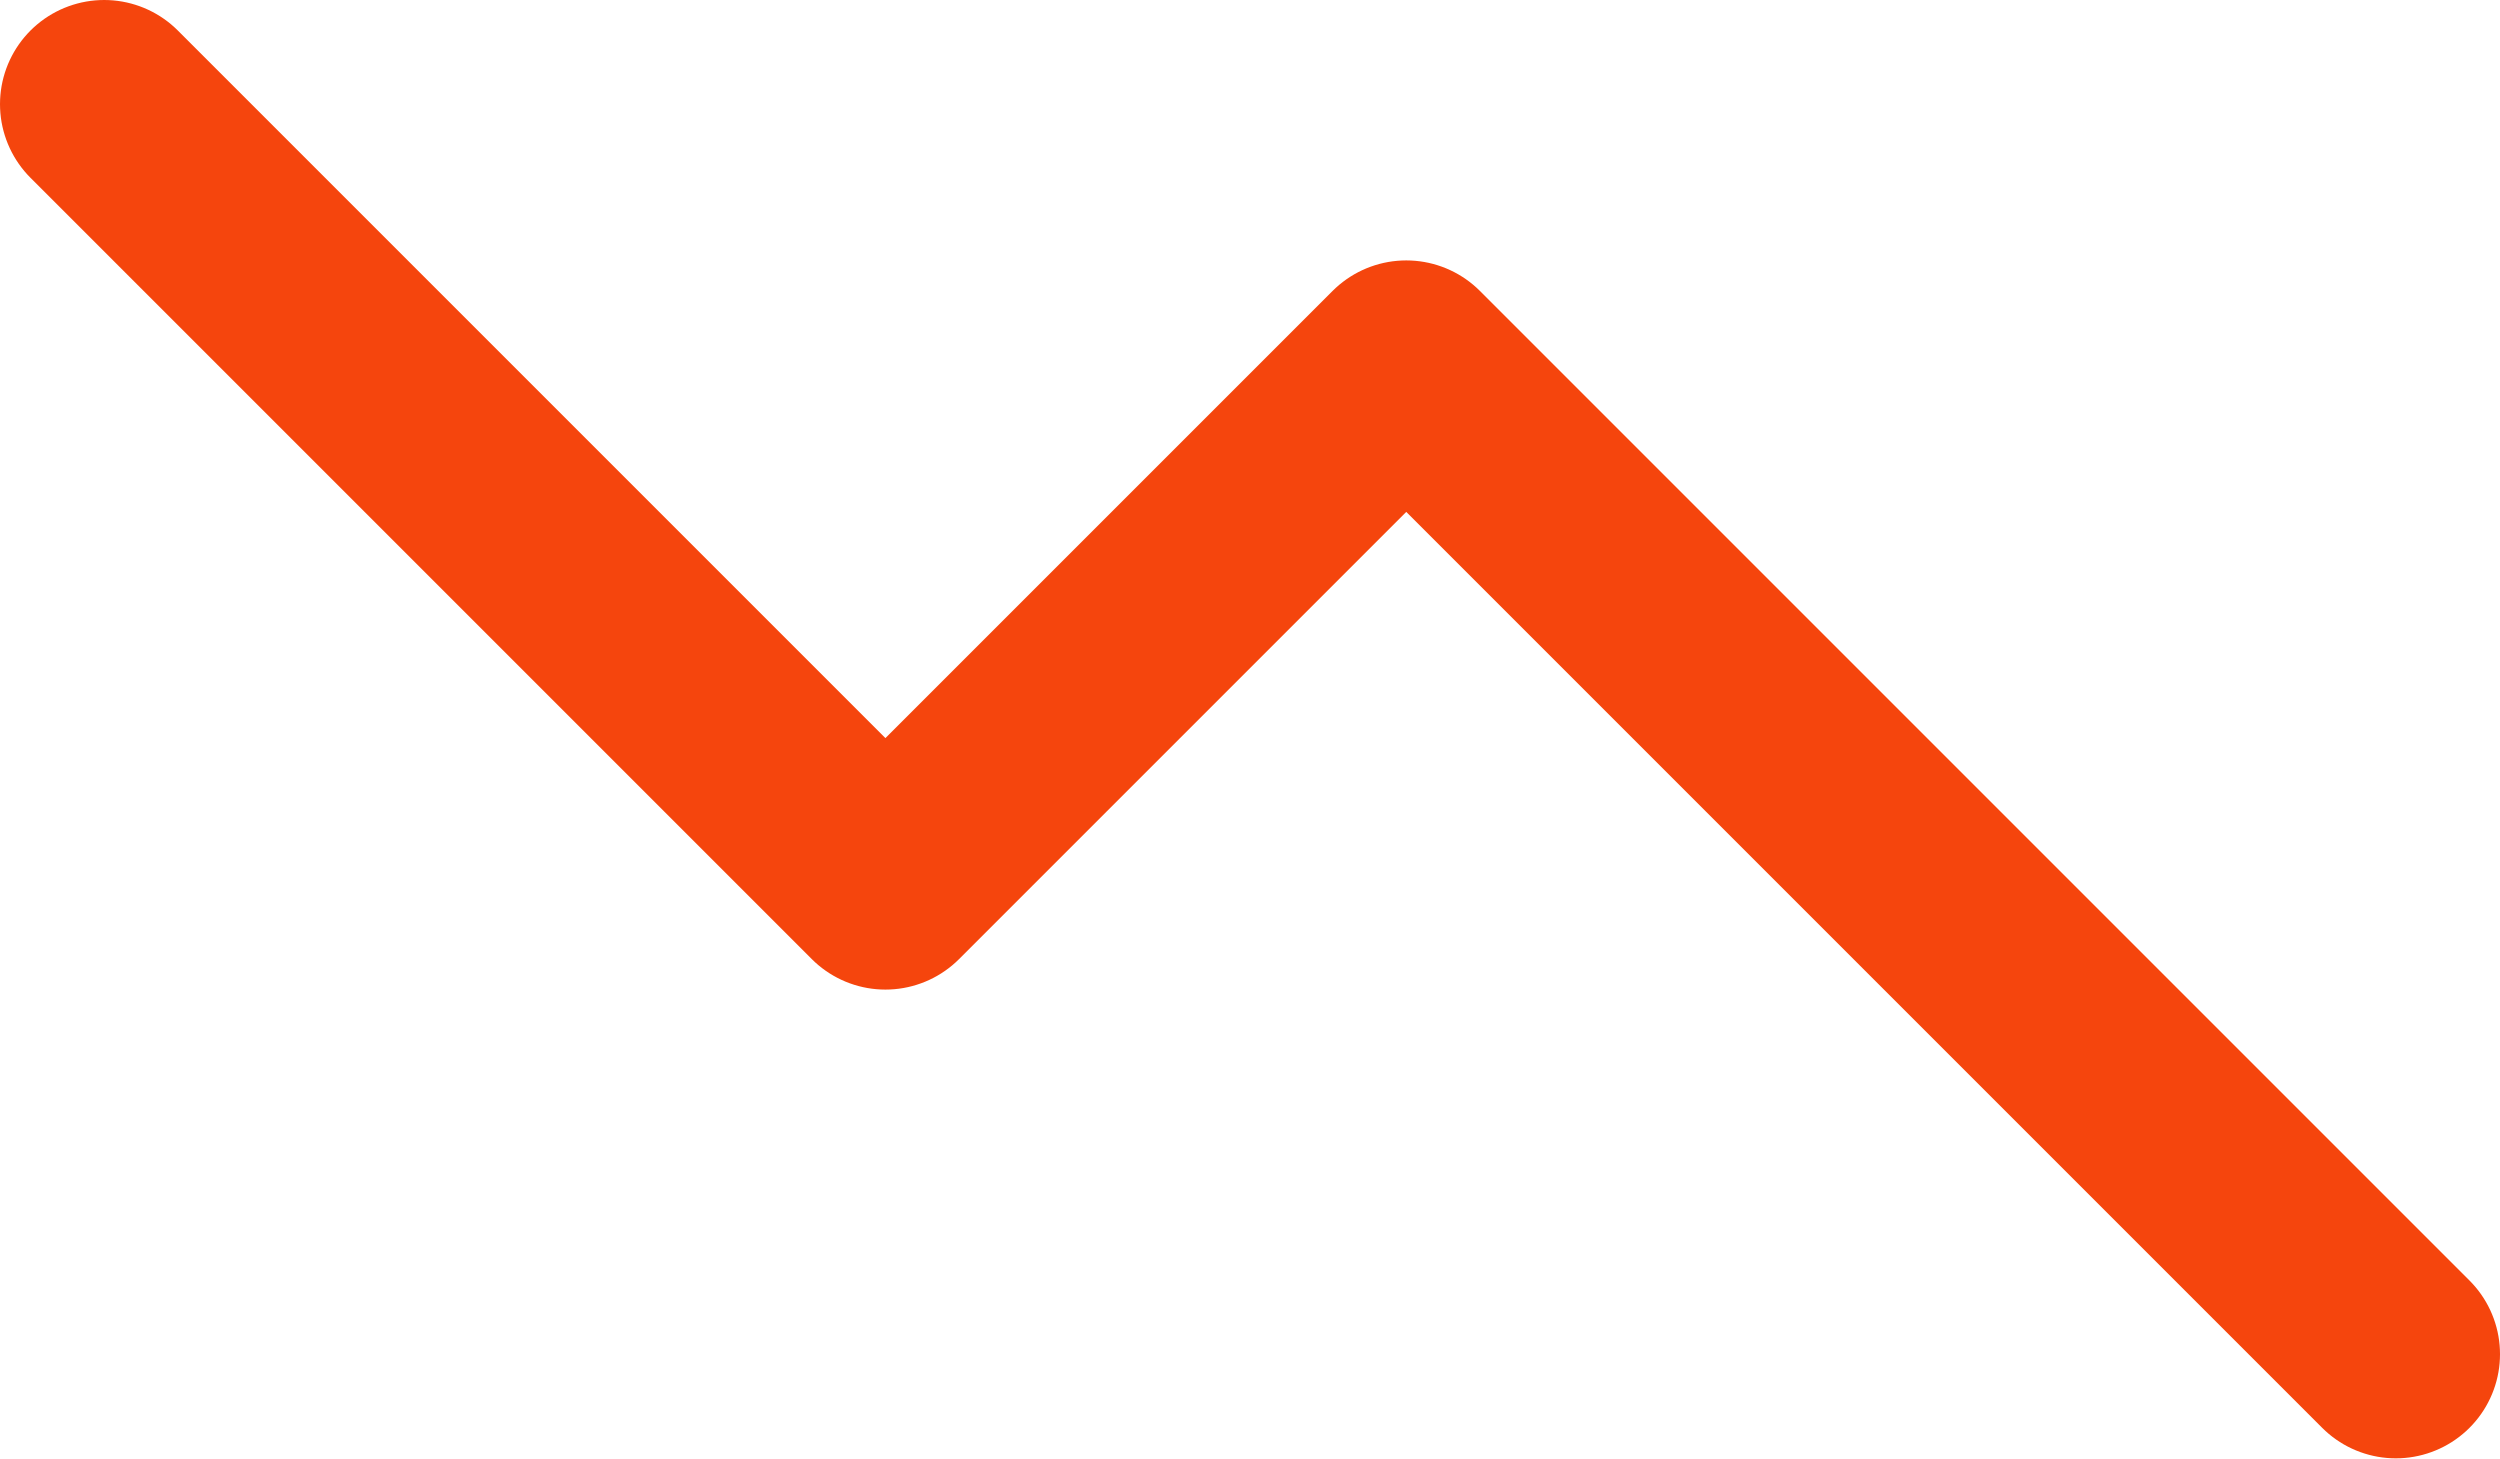
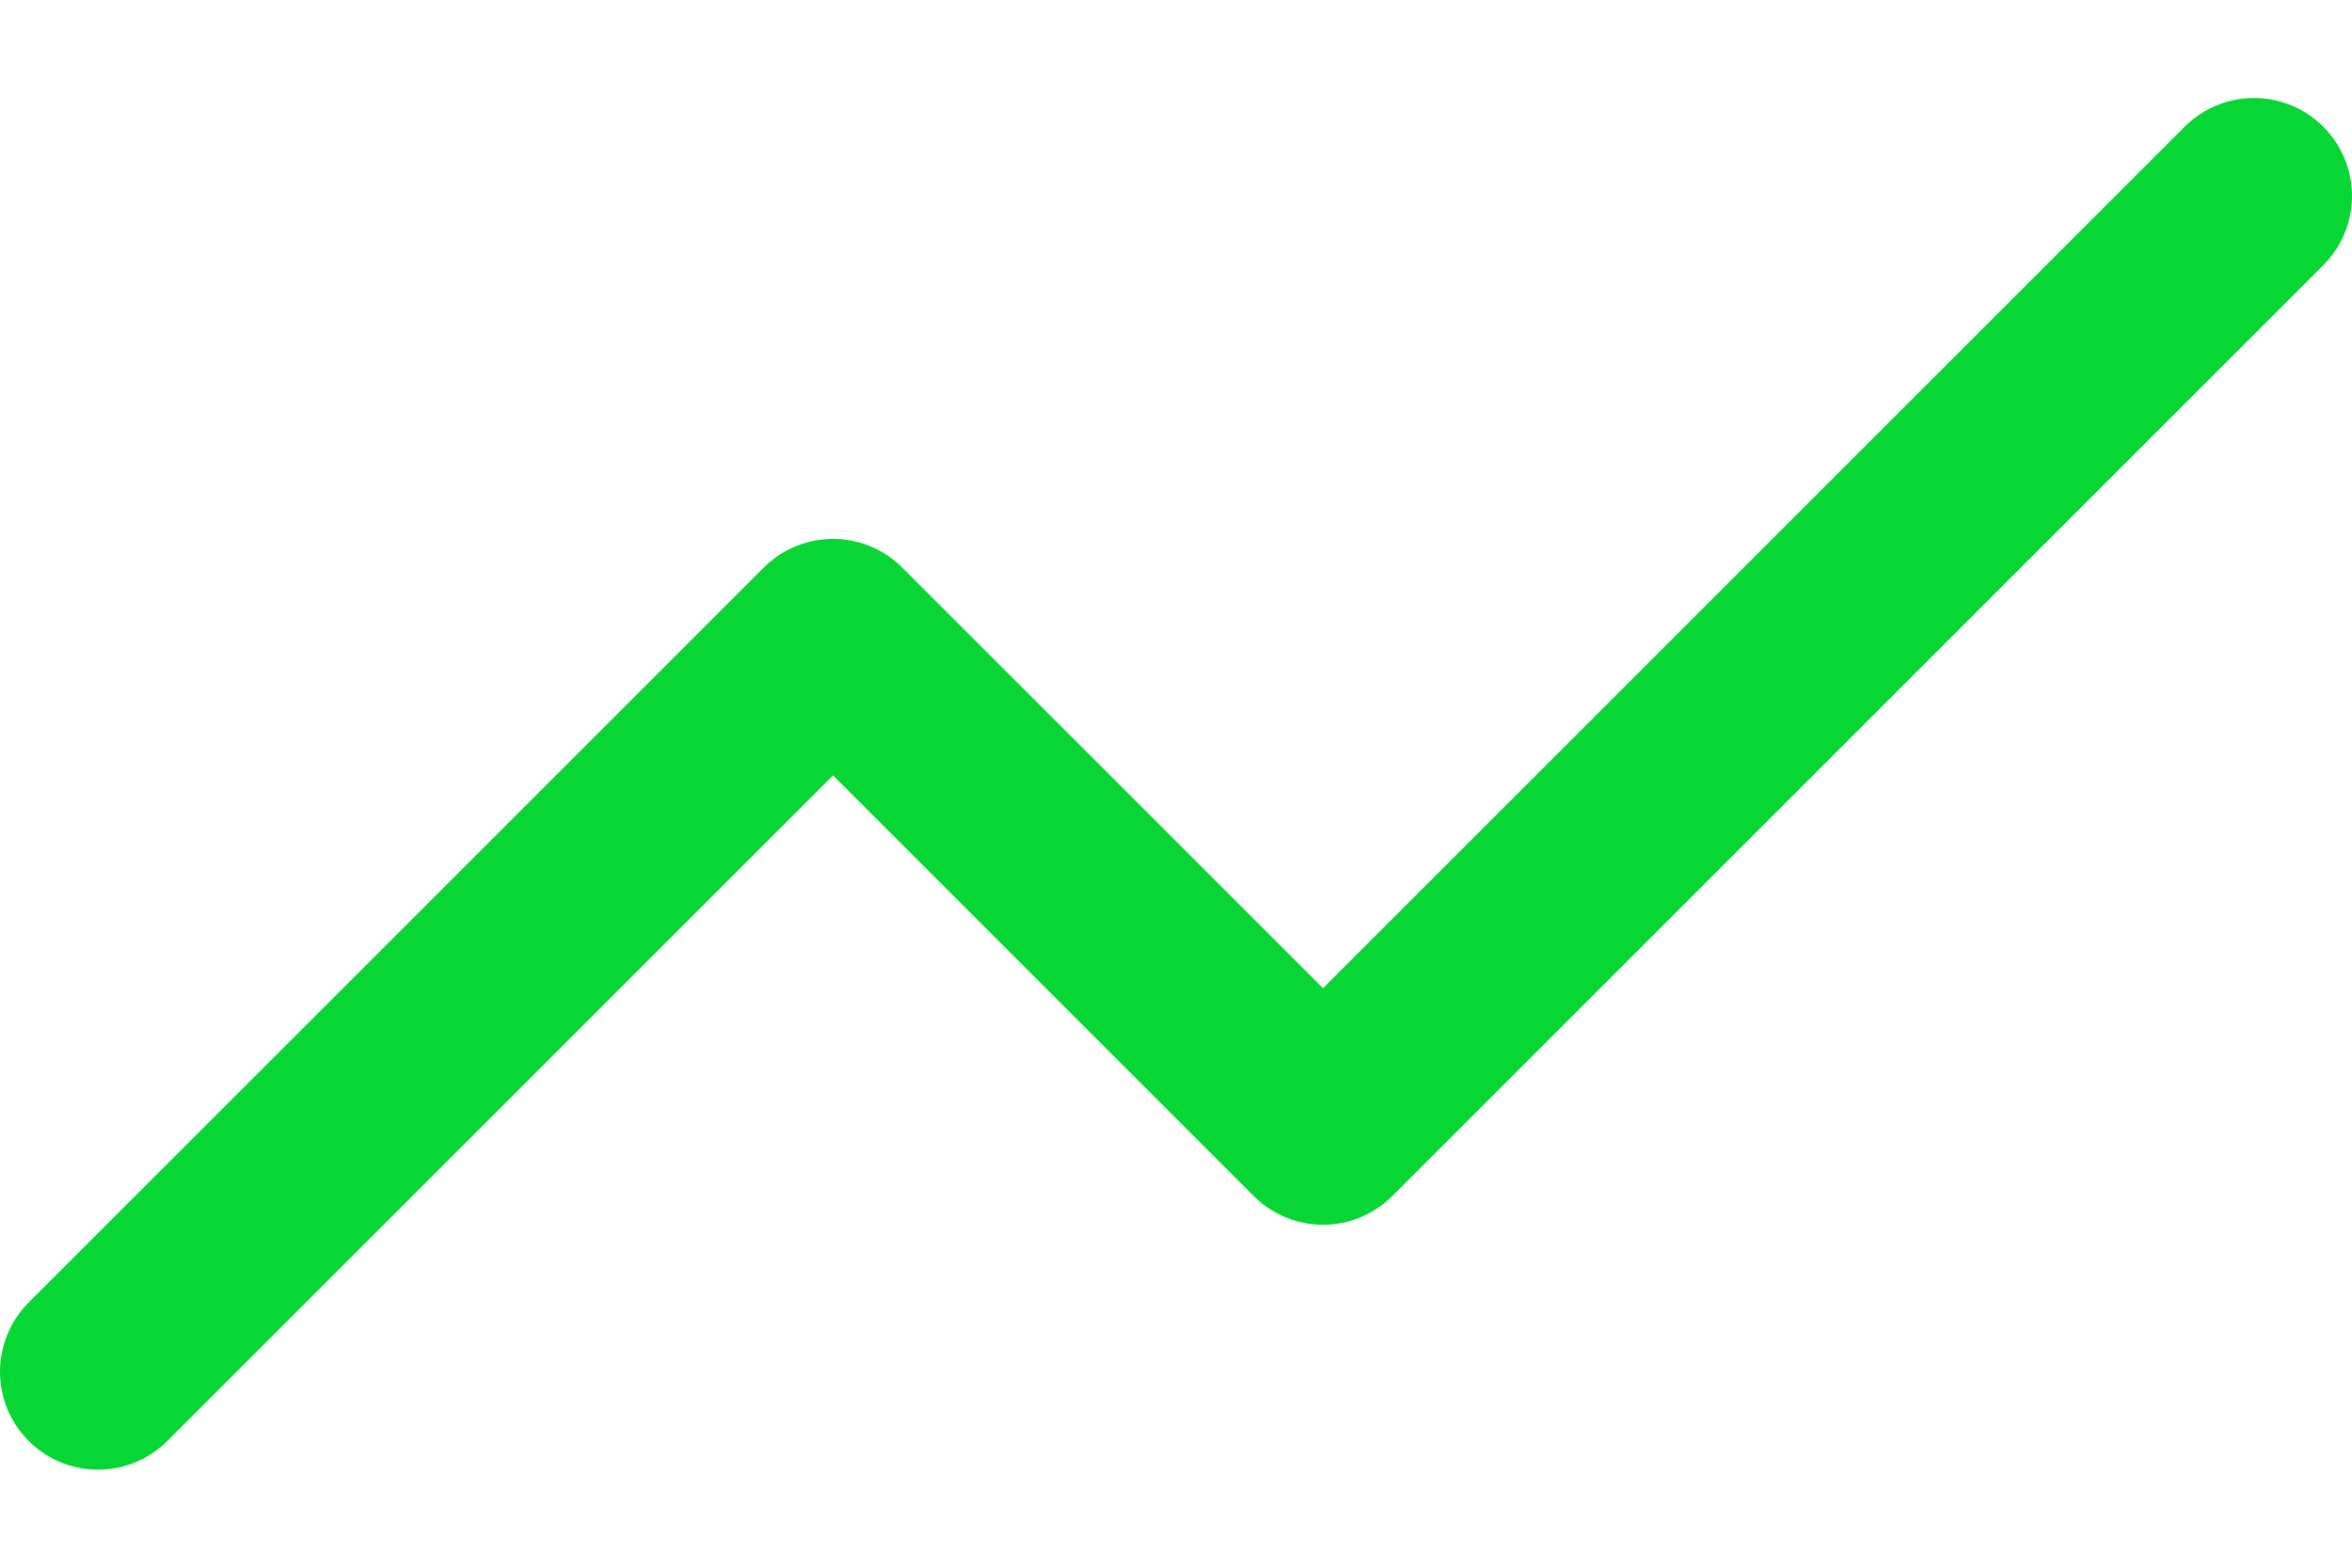
- <svg xmlns="http://www.w3.org/2000/svg" width="12" height="7" viewBox="0 0 12 7" fill="none">
-   <path d="M11.5 6.5L6.75 1.75L4.25 4.25L0.5 0.5" stroke="#F5450D" stroke-linecap="round" stroke-linejoin="round" />
+ <svg xmlns="http://www.w3.org/2000/svg" width="12" height="8" viewBox="0 0 12 8" fill="none">
+   <path d="M11.5 1L6.75 5.75L4.25 3.25L0.5 7" stroke="#07D635" stroke-linecap="round" stroke-linejoin="round" />
</svg>
